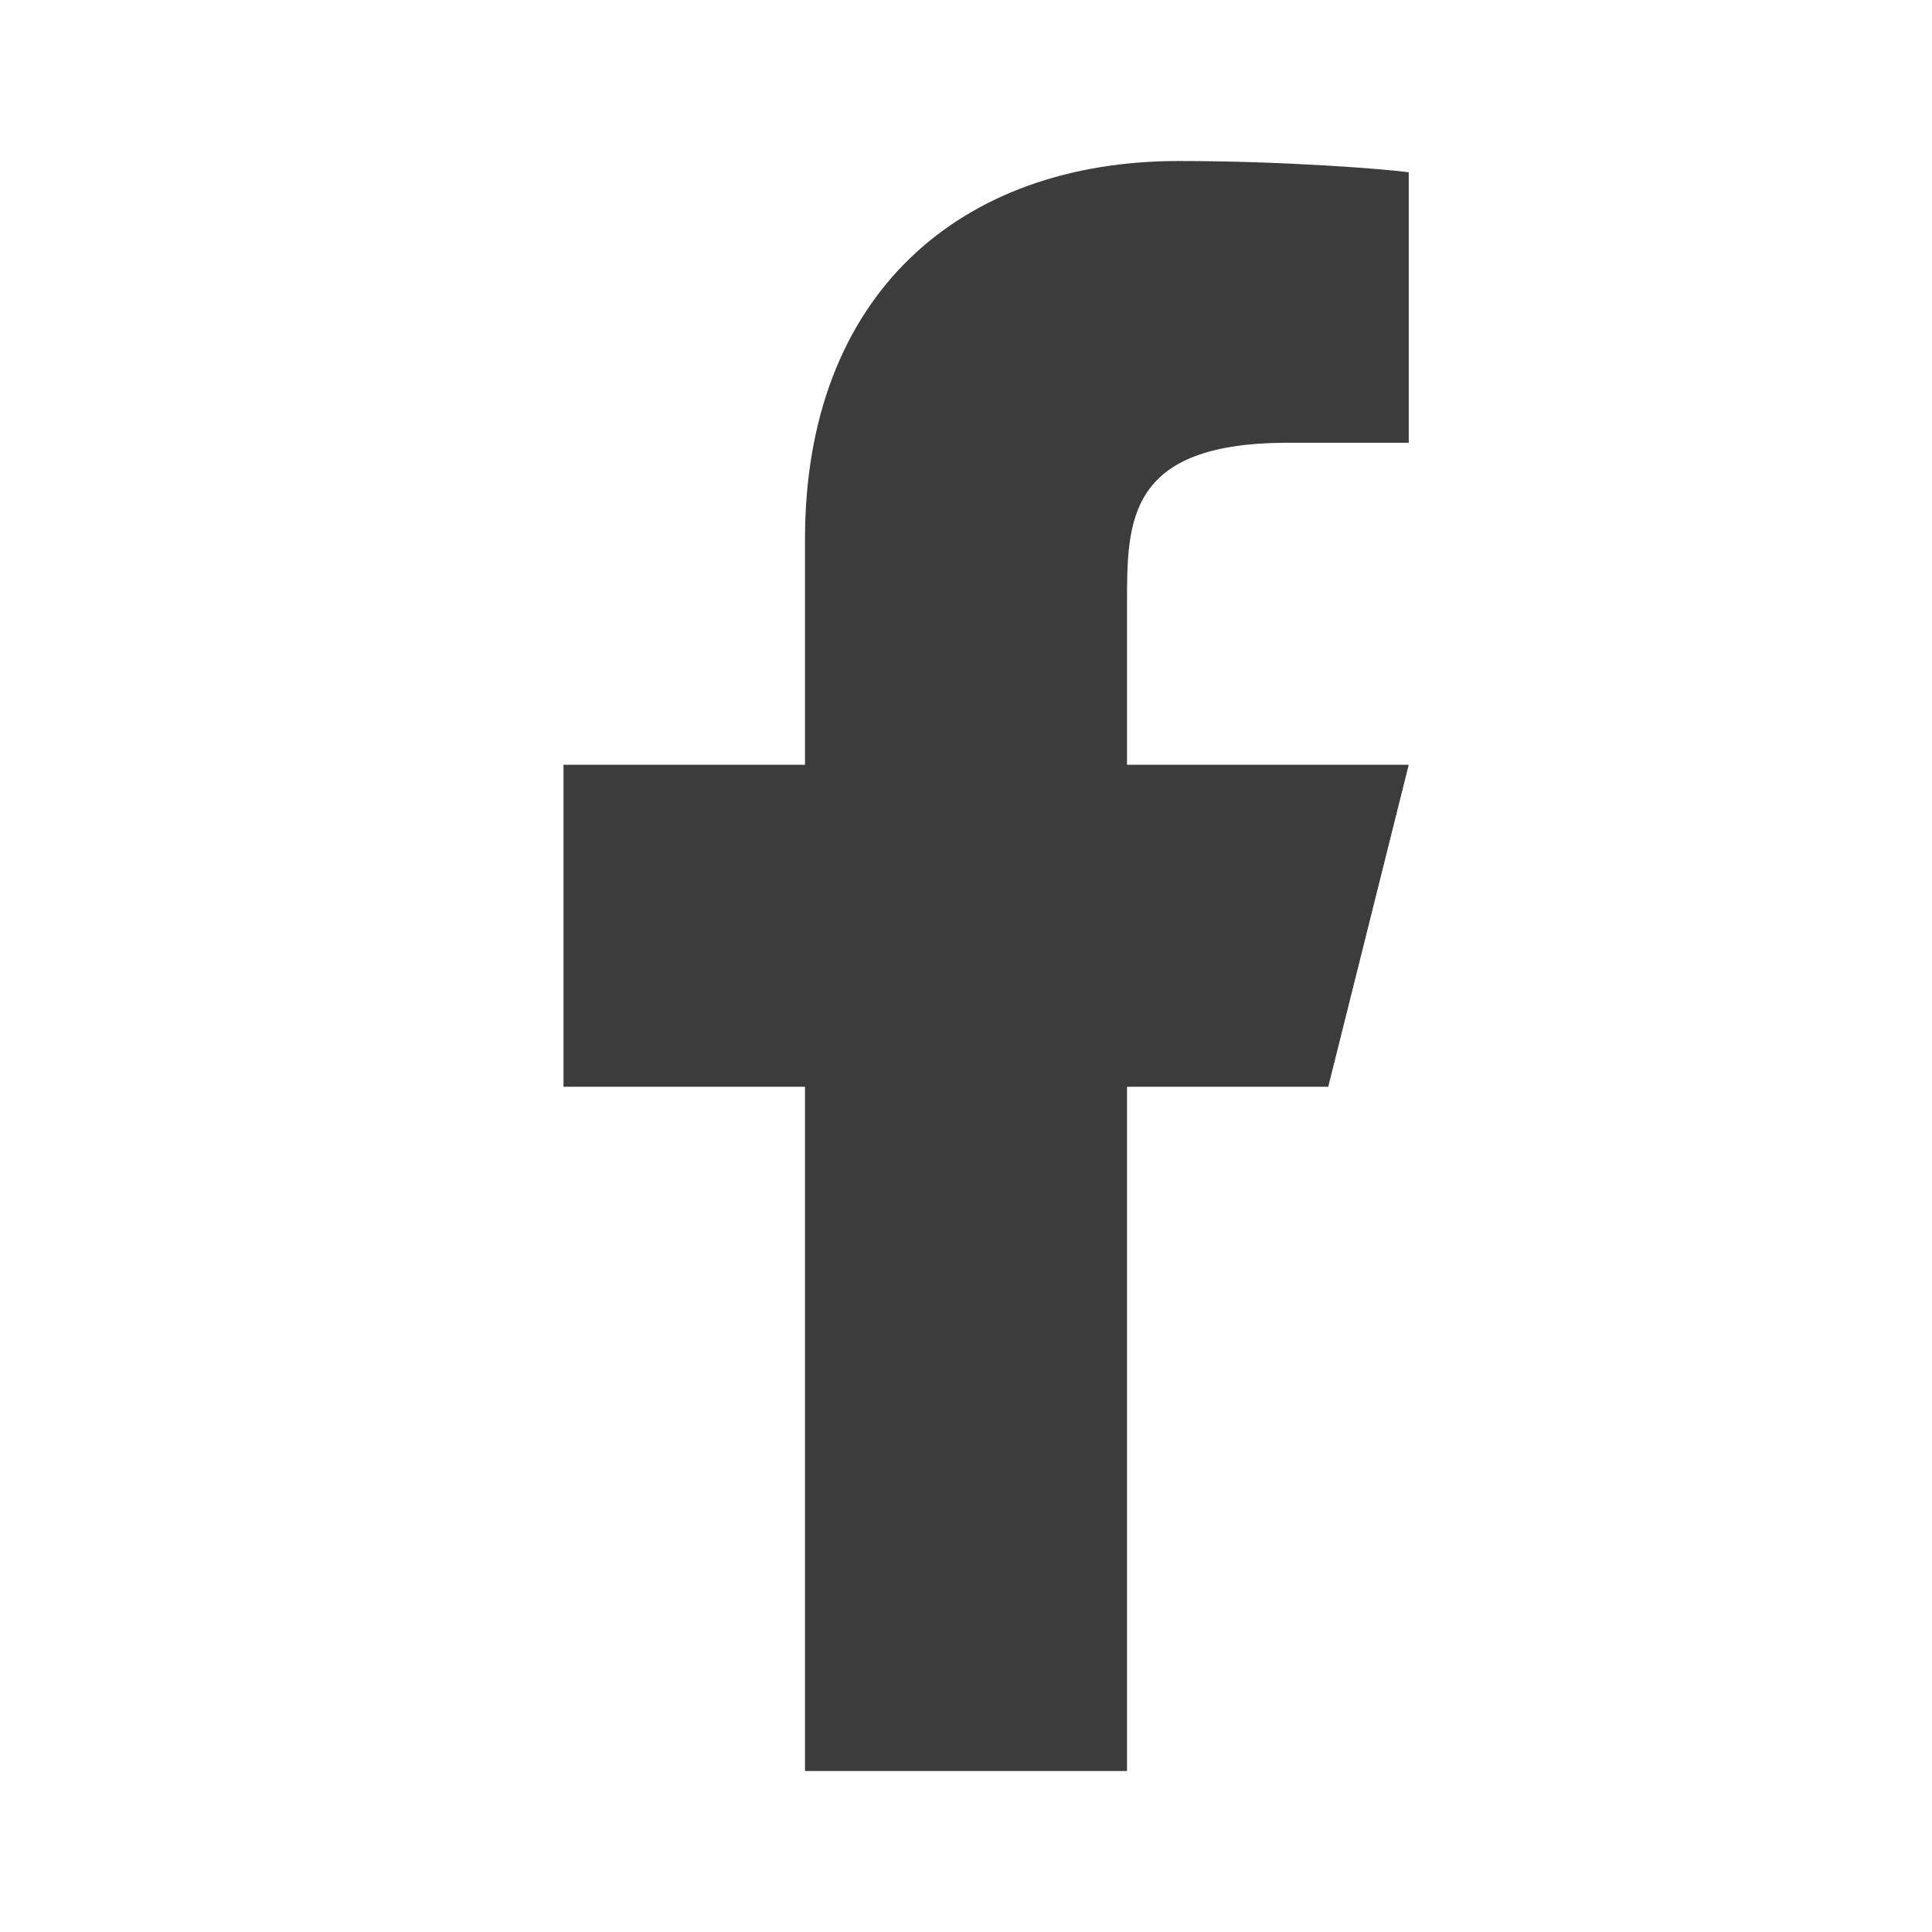
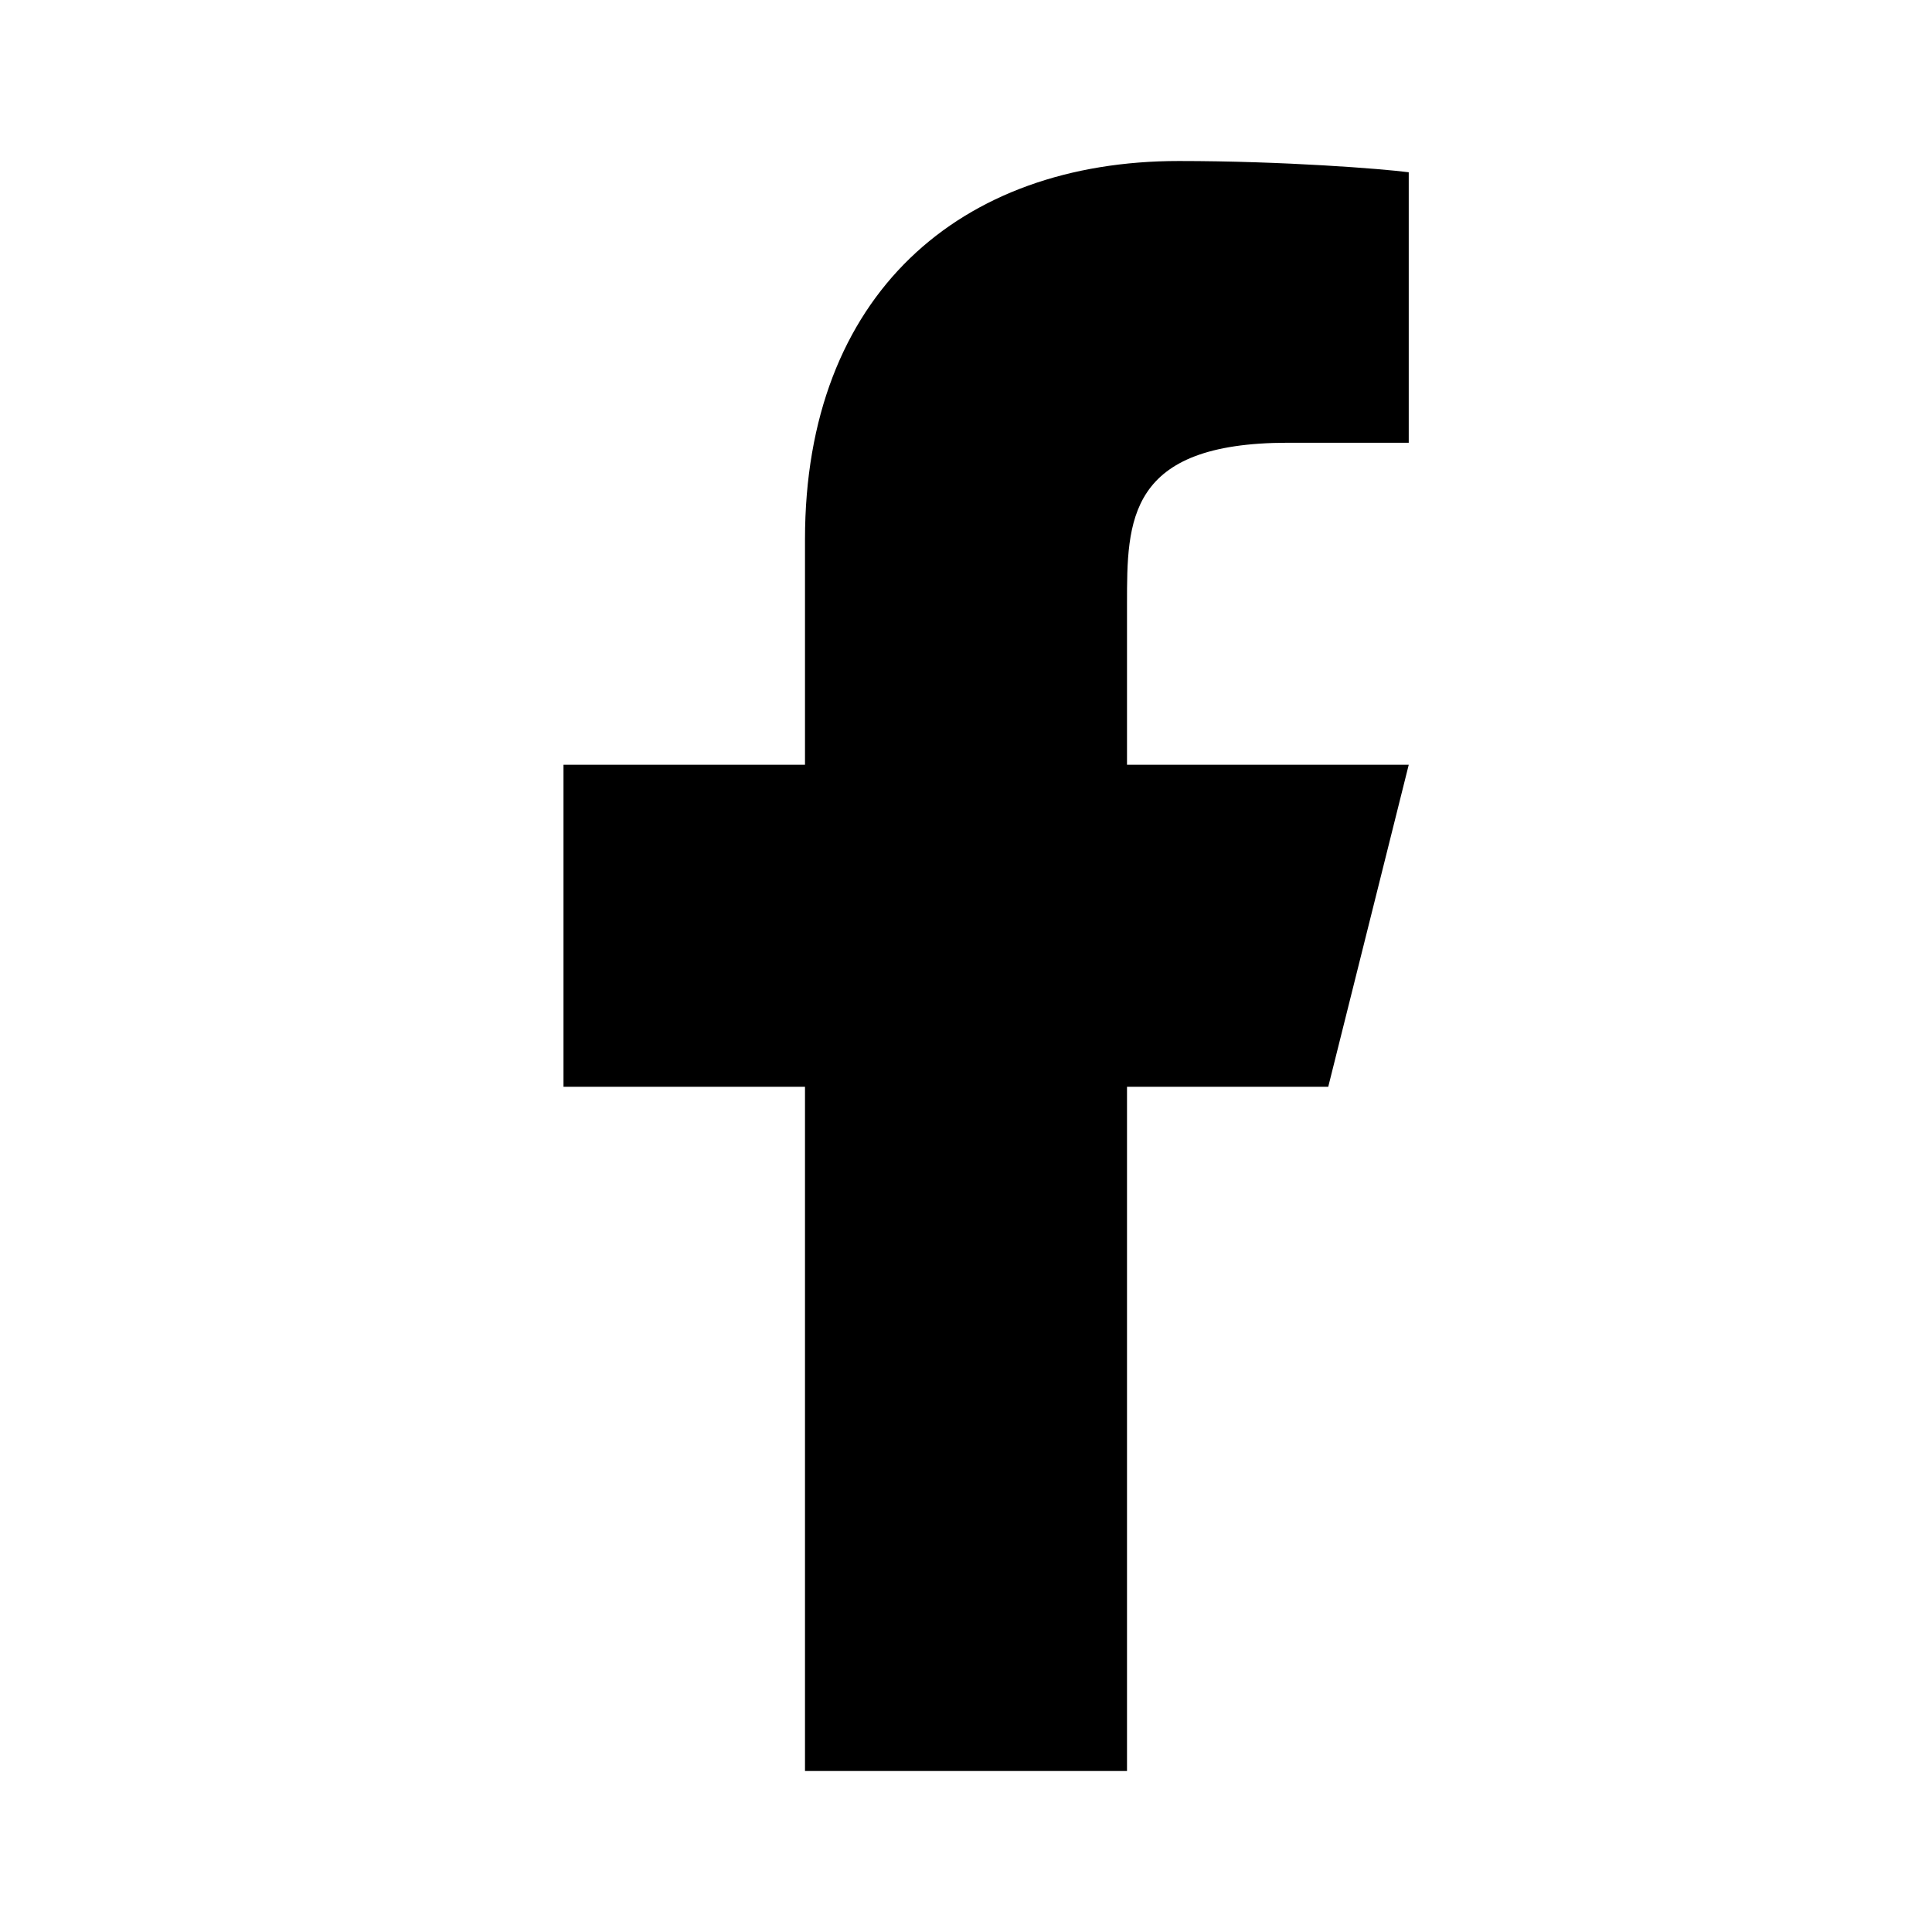
- <svg xmlns="http://www.w3.org/2000/svg" width="86" height="86" viewBox="0 0 86 86" fill="none">
-   <path d="M50.167 48.375H59.125L62.708 34.042H50.167V26.875C50.167 23.184 50.167 19.708 57.333 19.708H62.708V7.668C61.54 7.514 57.129 7.167 52.471 7.167C42.742 7.167 35.833 13.104 35.833 24.008V34.042H25.083V48.375H35.833V78.833H50.167V48.375Z" fill="#3C3C3C" />
+ <svg xmlns="http://www.w3.org/2000/svg" viewBox="0 0 86 86">
+   <path d="M50.167 48.375H59.125L62.708 34.042H50.167V26.875C50.167 23.184 50.167 19.708 57.333 19.708H62.708V7.668C61.54 7.514 57.129 7.167 52.471 7.167C42.742 7.167 35.833 13.104 35.833 24.008V34.042H25.083V48.375H35.833V78.833H50.167V48.375Z" />
</svg>
